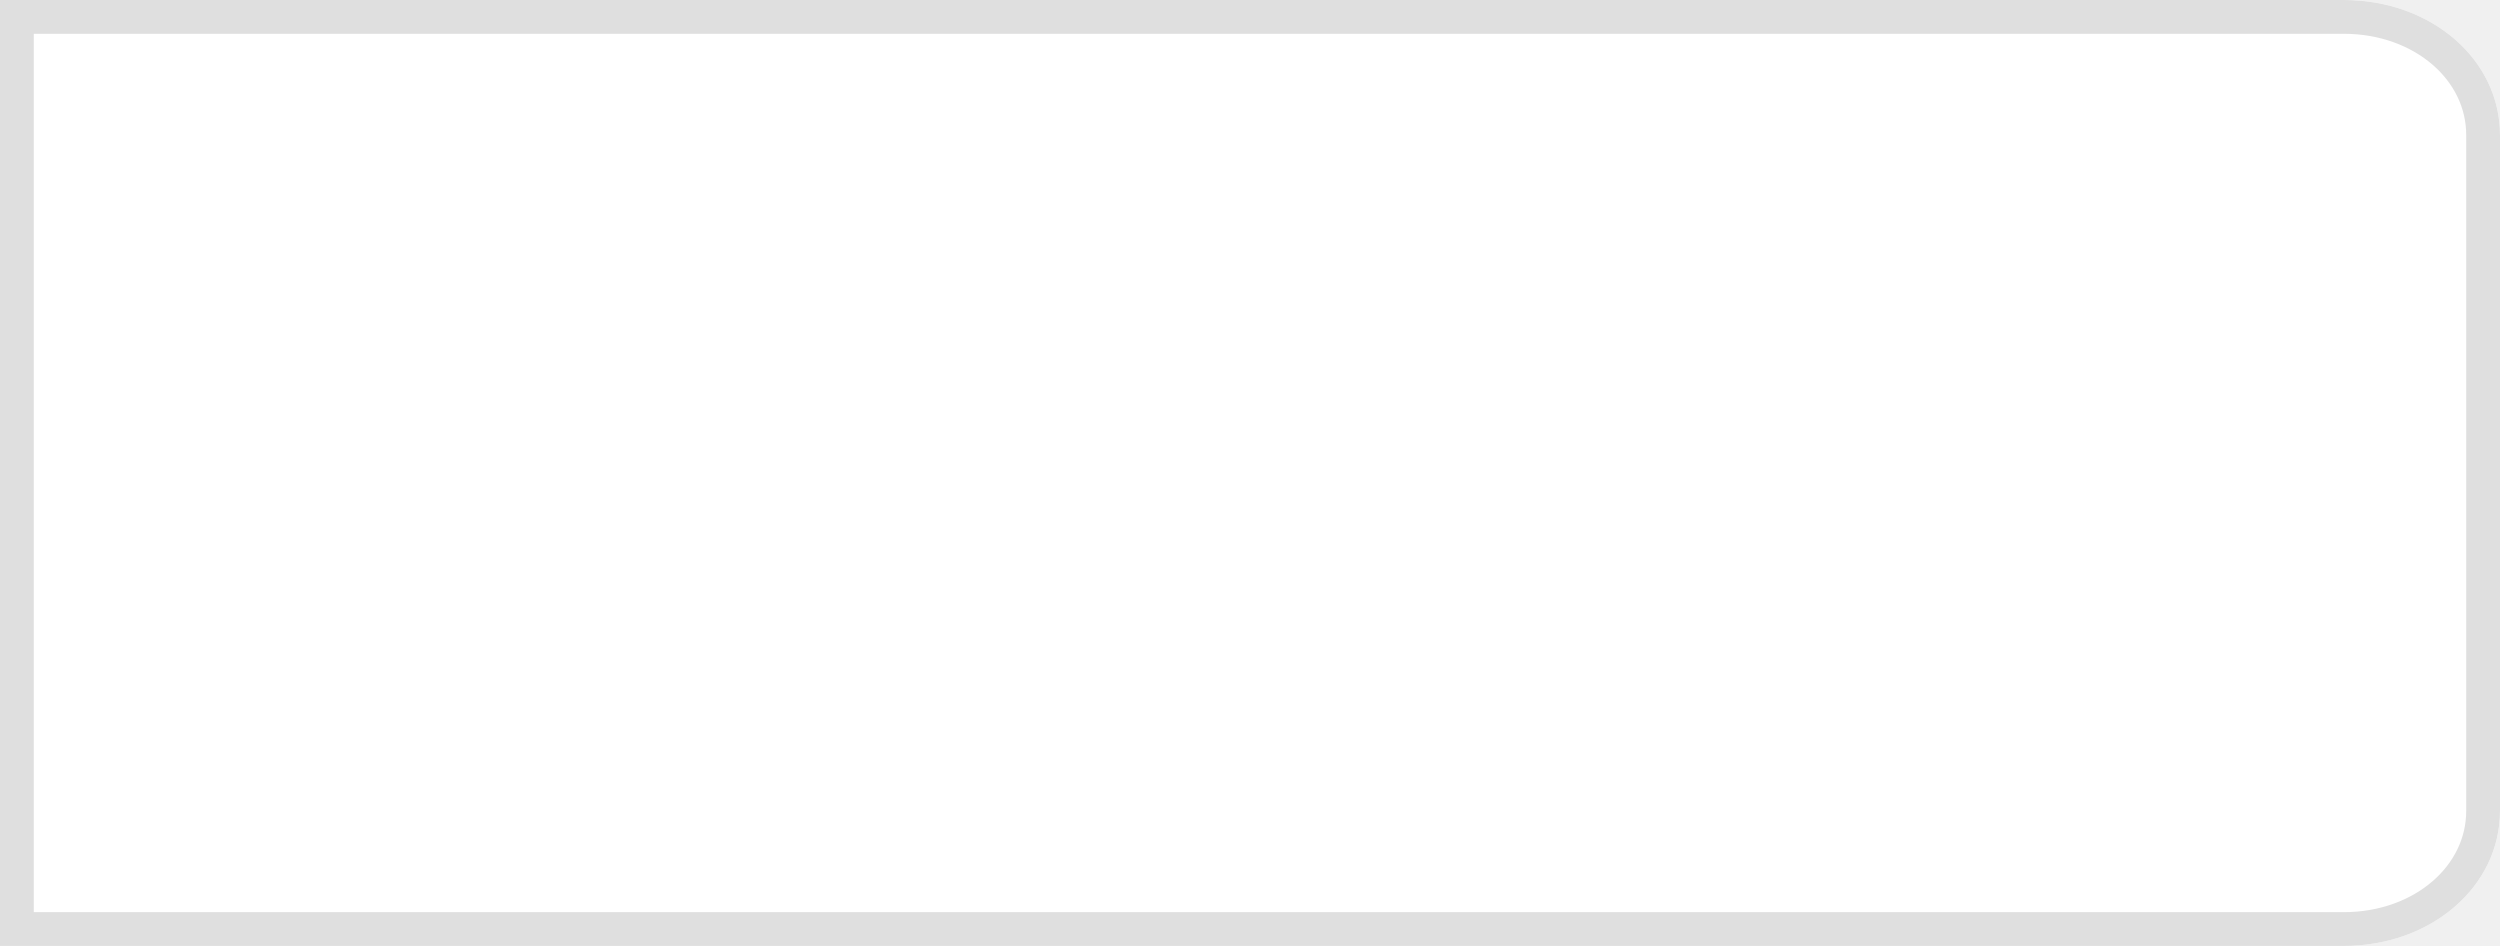
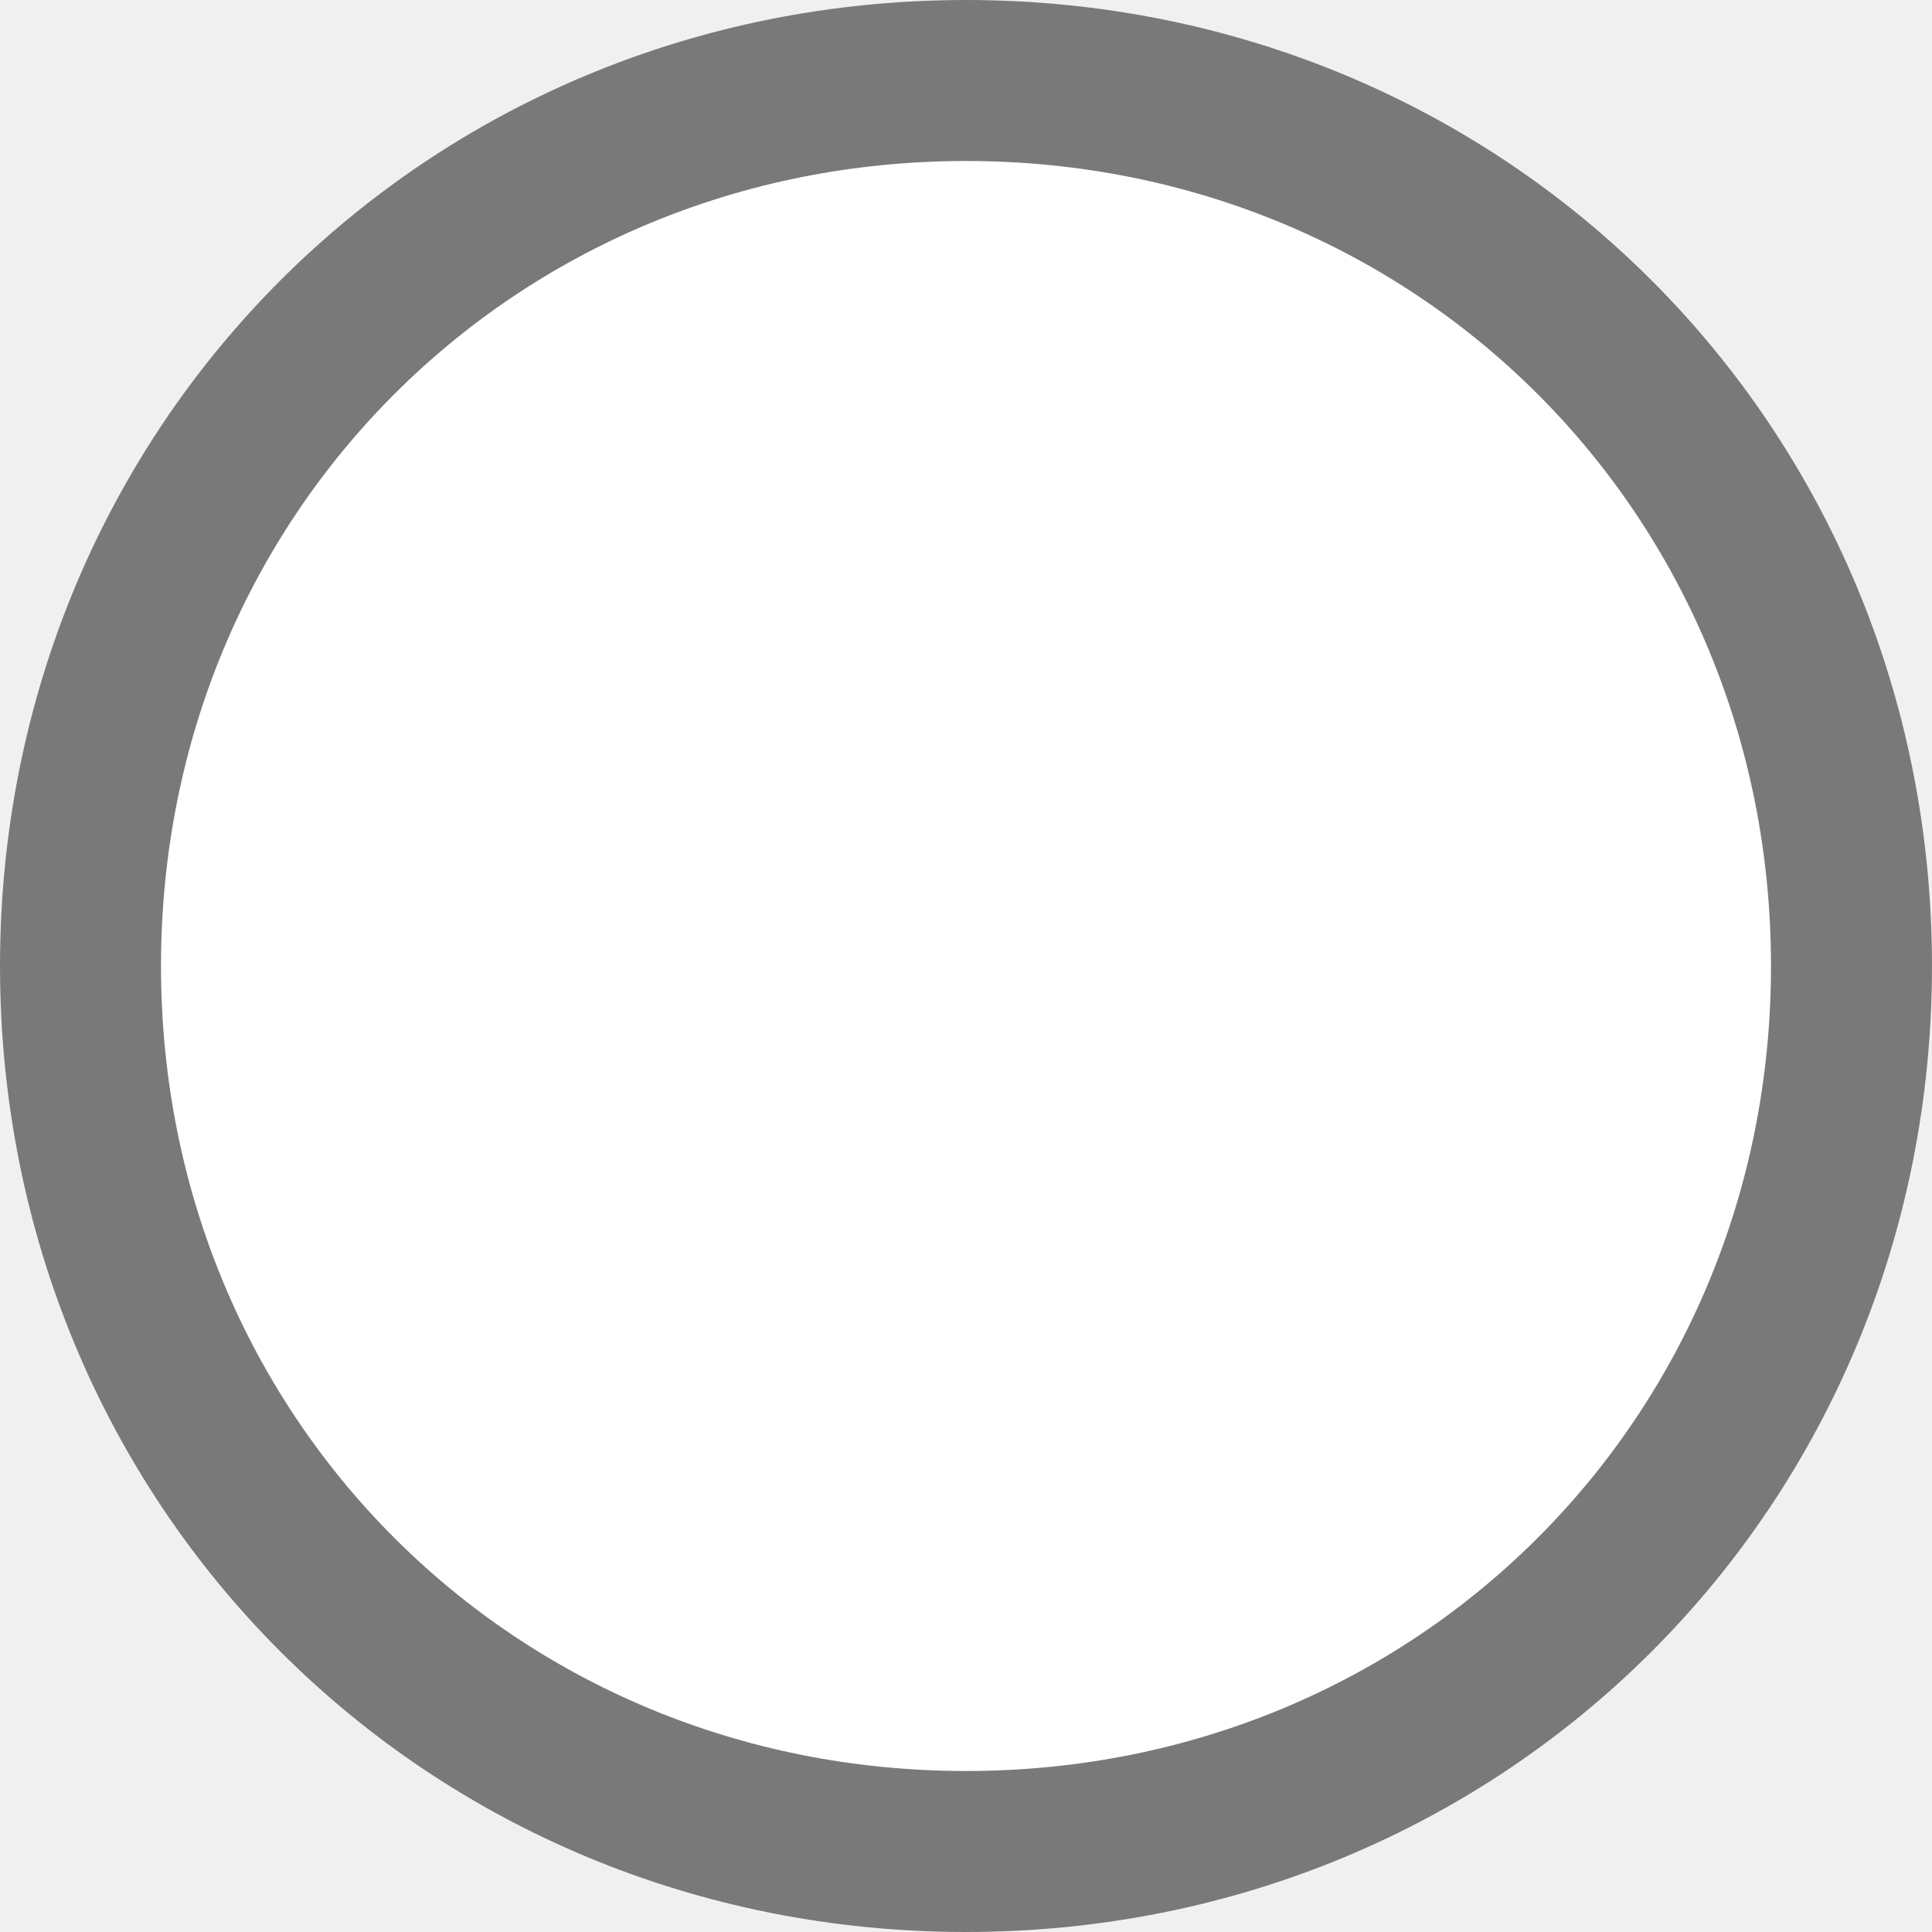
- <svg xmlns="http://www.w3.org/2000/svg" version="1.1" width="74px" height="28px">
-   <defs>
-     <mask fill="white" id="clip7">
-       <path d="M 74 24  L 74 4  C 74 1.76  71.965 0  69.375 0  L 0 0  L 0 28  L 69.375 28  C 71.965 28  74 26.24  74 24  Z " fill-rule="evenodd" />
-     </mask>
-   </defs>
-   <g transform="matrix(1 0 0 1 -407 -889 )">
-     <path d="M 74 24  L 74 4  C 74 1.76  71.965 0  69.375 0  L 0 0  L 0 28  L 69.375 28  C 71.965 28  74 26.24  74 24  Z " fill-rule="nonzero" fill="#ffffff" stroke="none" transform="matrix(1 0 0 1 407 889 )" />
-     <path d="M 74 24  L 74 4  C 74 1.76  71.965 0  69.375 0  L 0 0  L 0 28  L 69.375 28  C 71.965 28  74 26.24  74 24  Z " stroke-width="2" stroke="#dfdfdf" fill="none" transform="matrix(1 0 0 1 407 889 )" mask="url(#clip7)" />
-   </g>
+ <svg xmlns="http://www.w3.org/2000/svg" version="1.1" width="12px" height="12px" viewBox="440 954  12 12">
+   <path d="M 446 954  C 449.36 954  452 956.64  452 960  C 452 963.36  449.36 966  446 966  C 442.64 966  440 963.36  440 960  C 440 956.64  442.64 954  446 954  Z " fill-rule="nonzero" fill="#ffffff" stroke="none" />
+   <path d="M 446 954.5  C 449.08 954.5  451.5 956.92  451.5 960  C 451.5 963.08  449.08 965.5  446 965.5  C 442.92 965.5  440.5 963.08  440.5 960  C 440.5 956.92  442.92 954.5  446 954.5  Z " stroke-width="1" stroke="#797979" fill="none" />
</svg>
